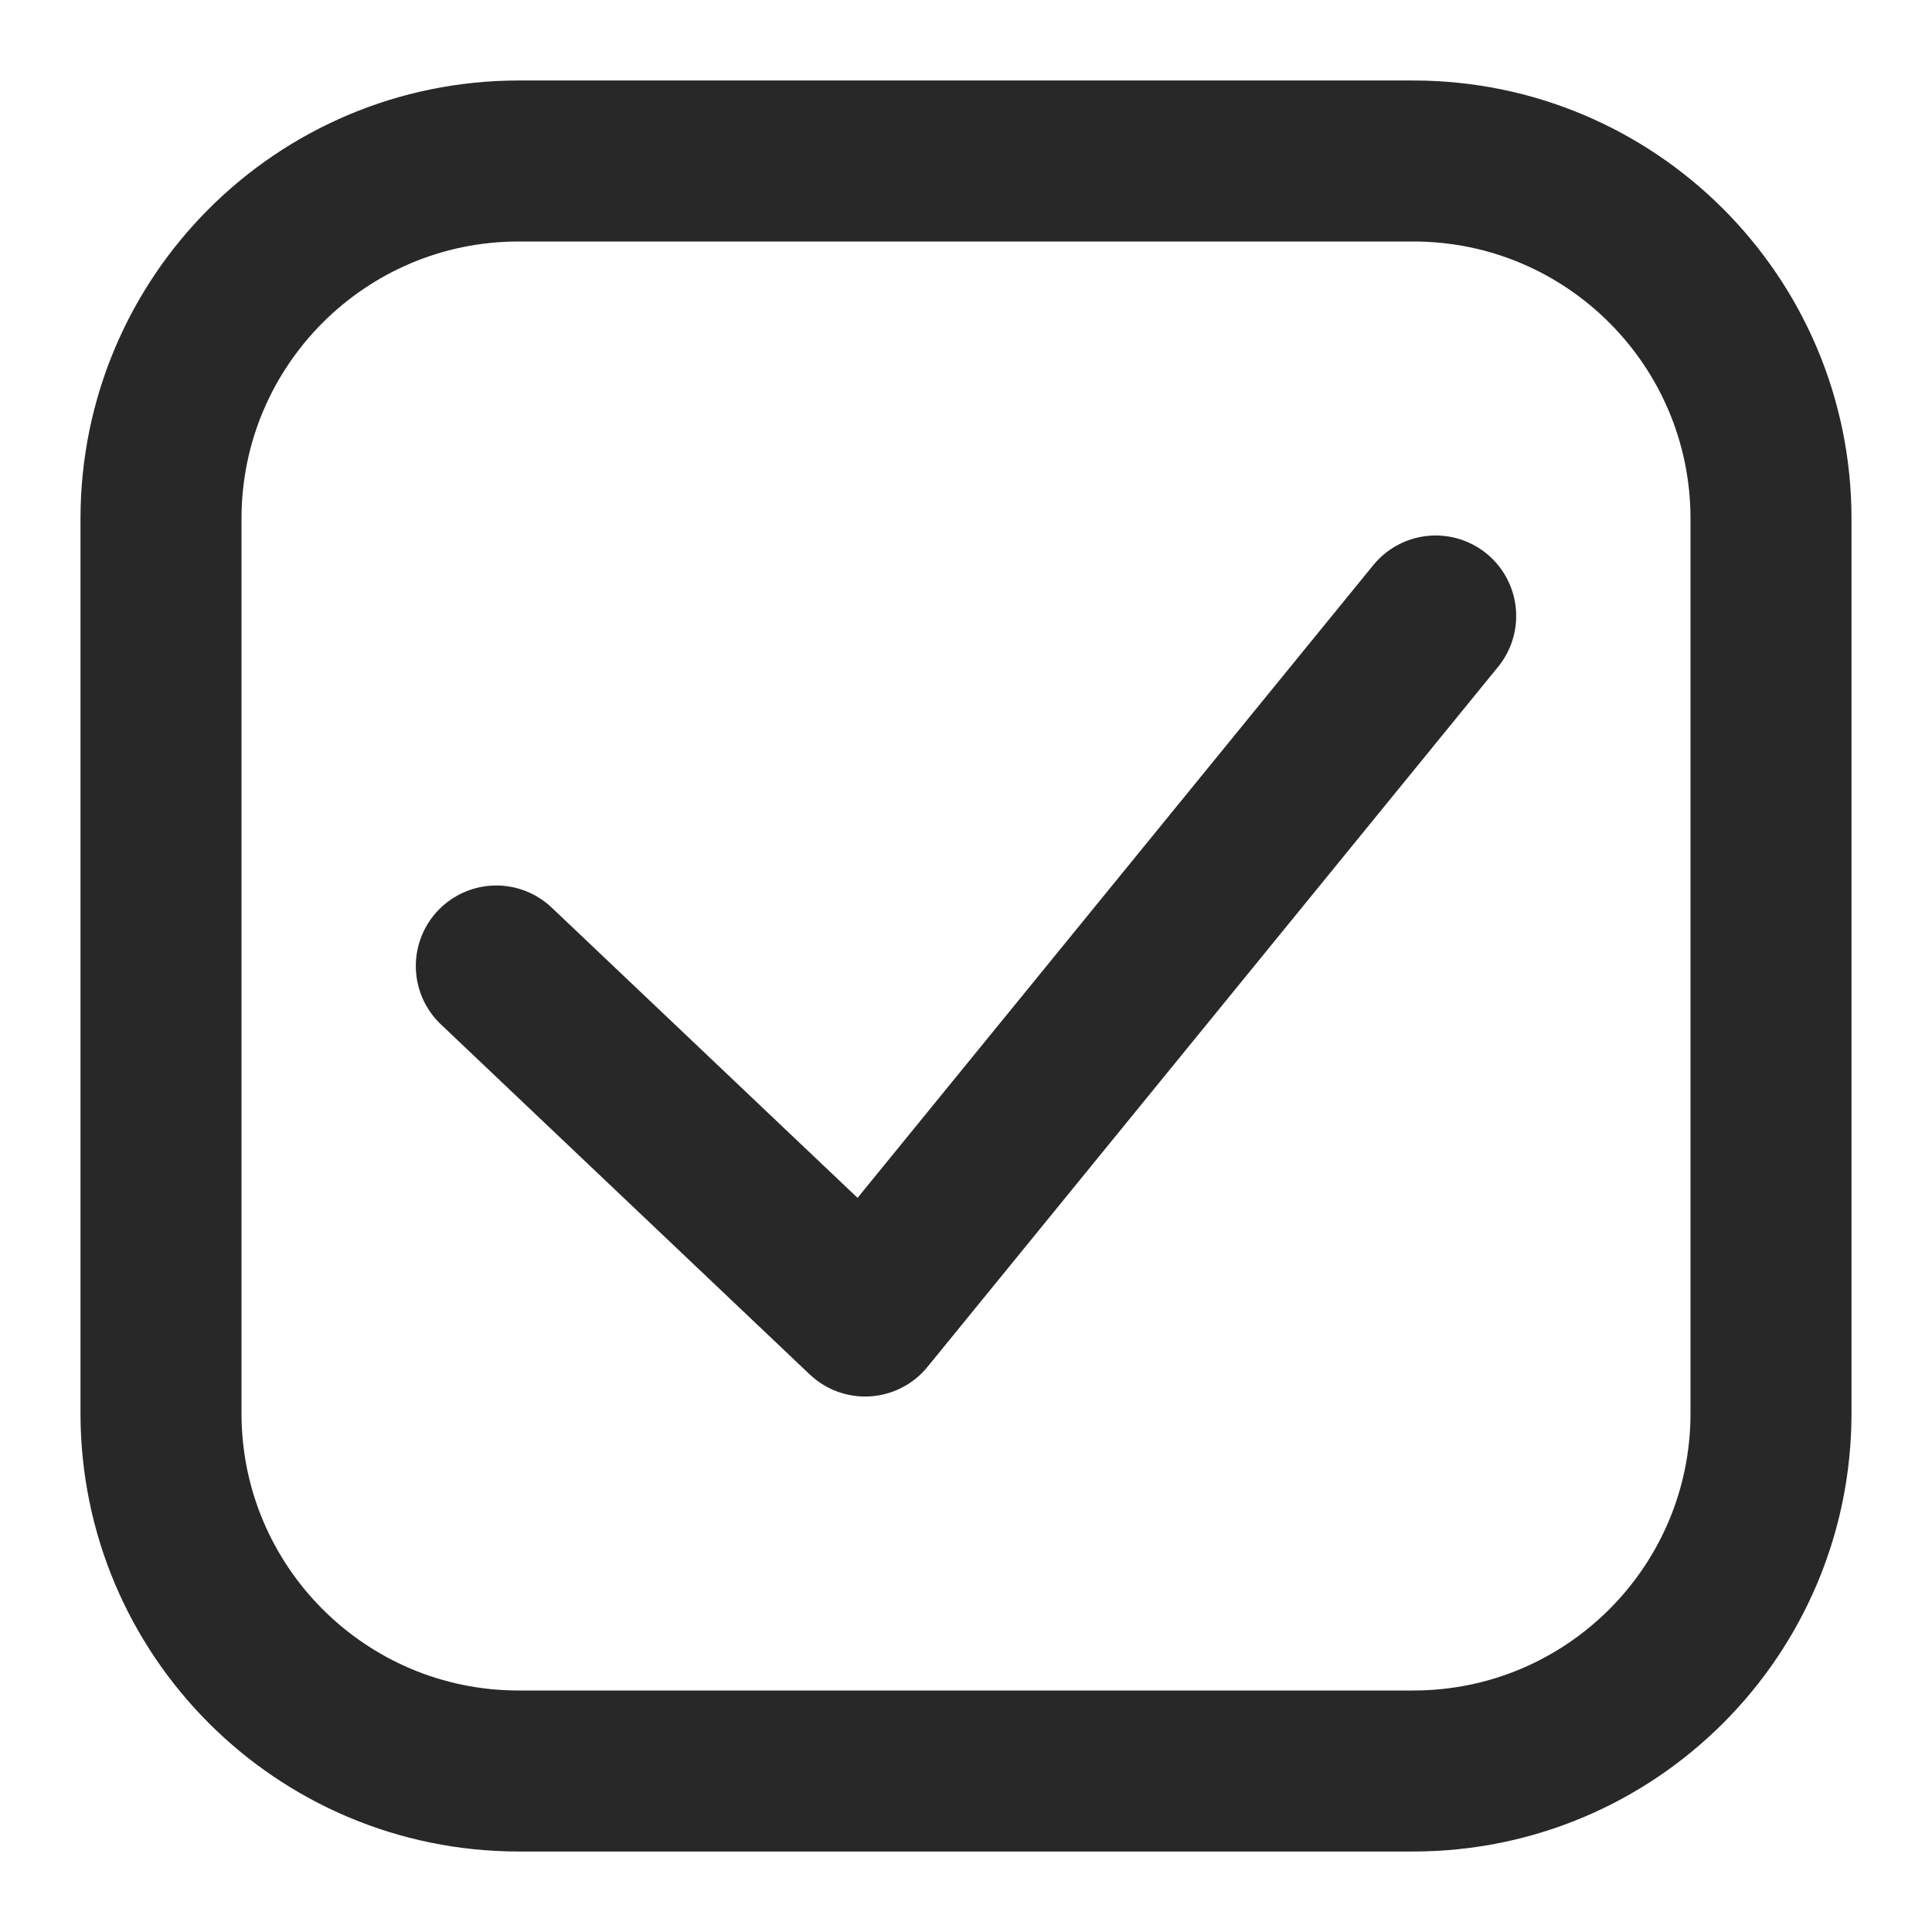
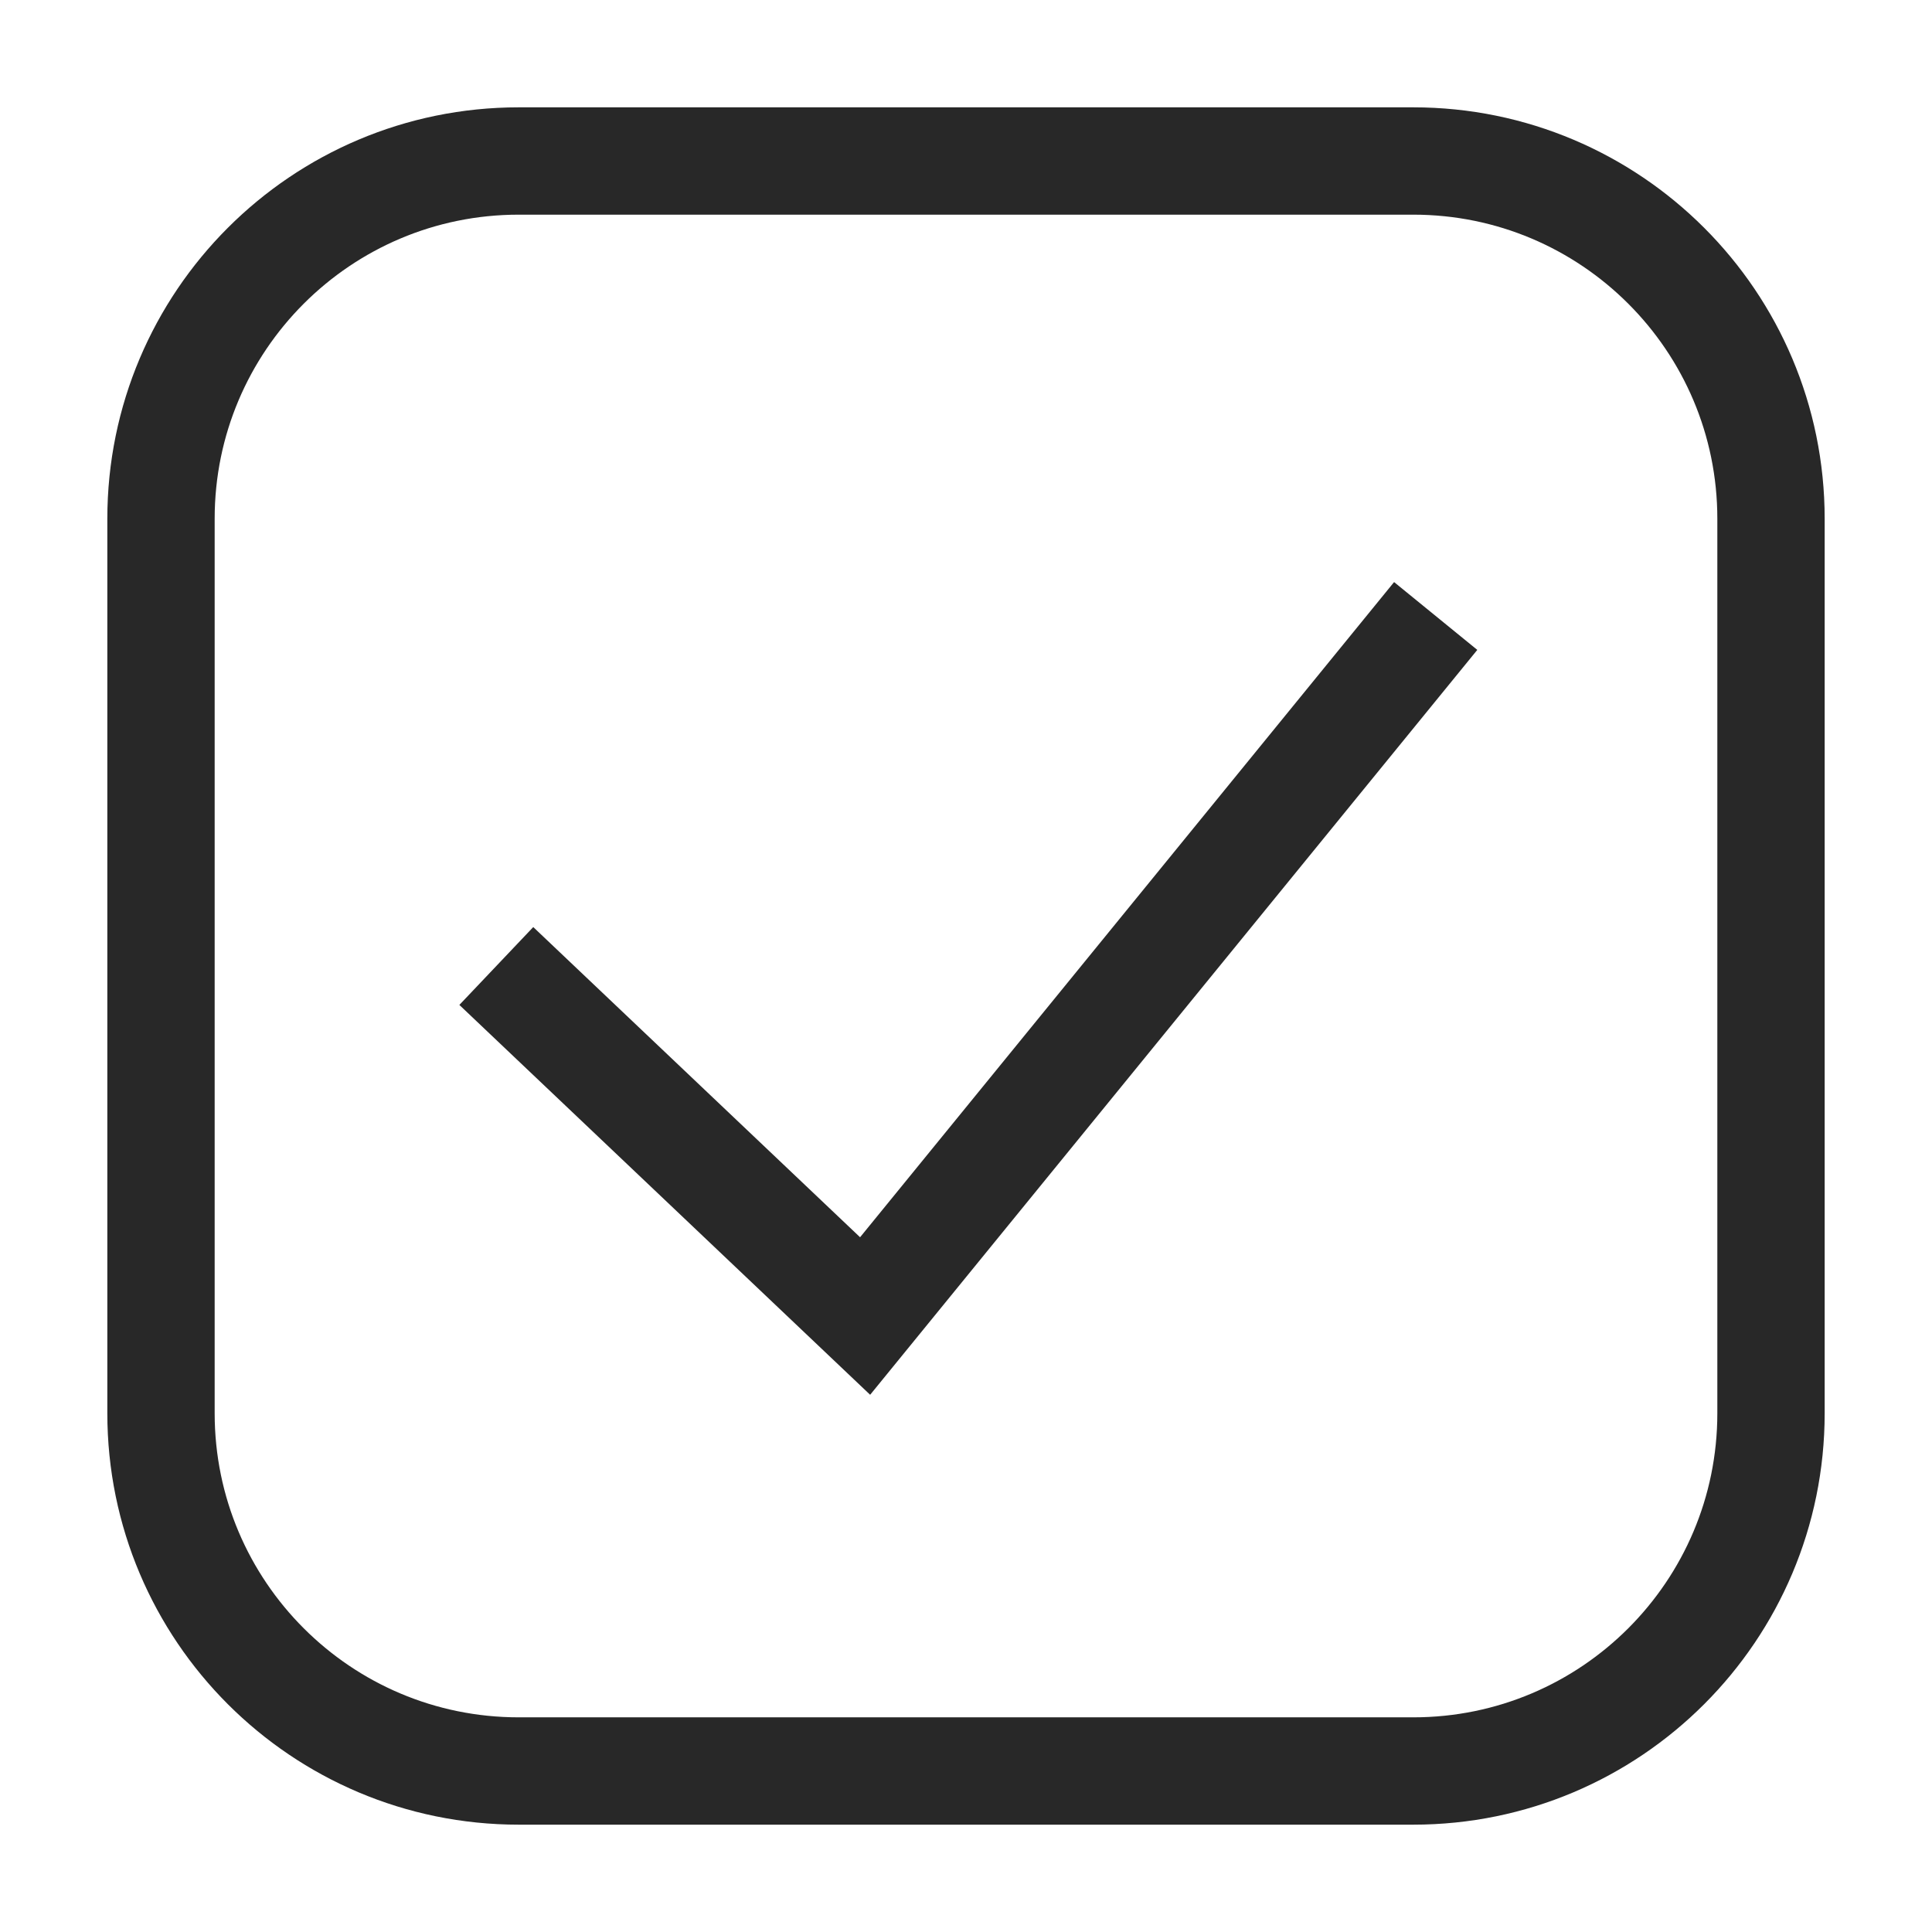
<svg xmlns="http://www.w3.org/2000/svg" width="18" height="18" viewBox="0 0 18 18" fill="none">
-   <path d="M13.376 5.739L8.06 12.261L4.624 9M4.833 16.5H13.167C15.008 16.5 16.5 15.008 16.5 13.167V4.833C16.5 2.992 15.008 1.5 13.167 1.5H4.833C2.992 1.5 1.5 2.992 1.5 4.833V13.167C1.5 15.008 2.992 16.5 4.833 16.5Z" stroke="#282828" stroke-width="1.5" stroke-linecap="round" stroke-linejoin="round" />
+   <path d="M13.376 5.739L8.06 12.261L4.624 9M4.833 16.5H13.167C15.008 16.5 16.5 15.008 16.5 13.167V4.833C16.5 2.992 15.008 1.5 13.167 1.5H4.833C2.992 1.5 1.5 2.992 1.5 4.833V13.167C1.5 15.008 2.992 16.5 4.833 16.5Z" stroke="#282828" strokeWidth="1.5" strokeLinecap="round" strokeLinejoin="round" />
</svg>
